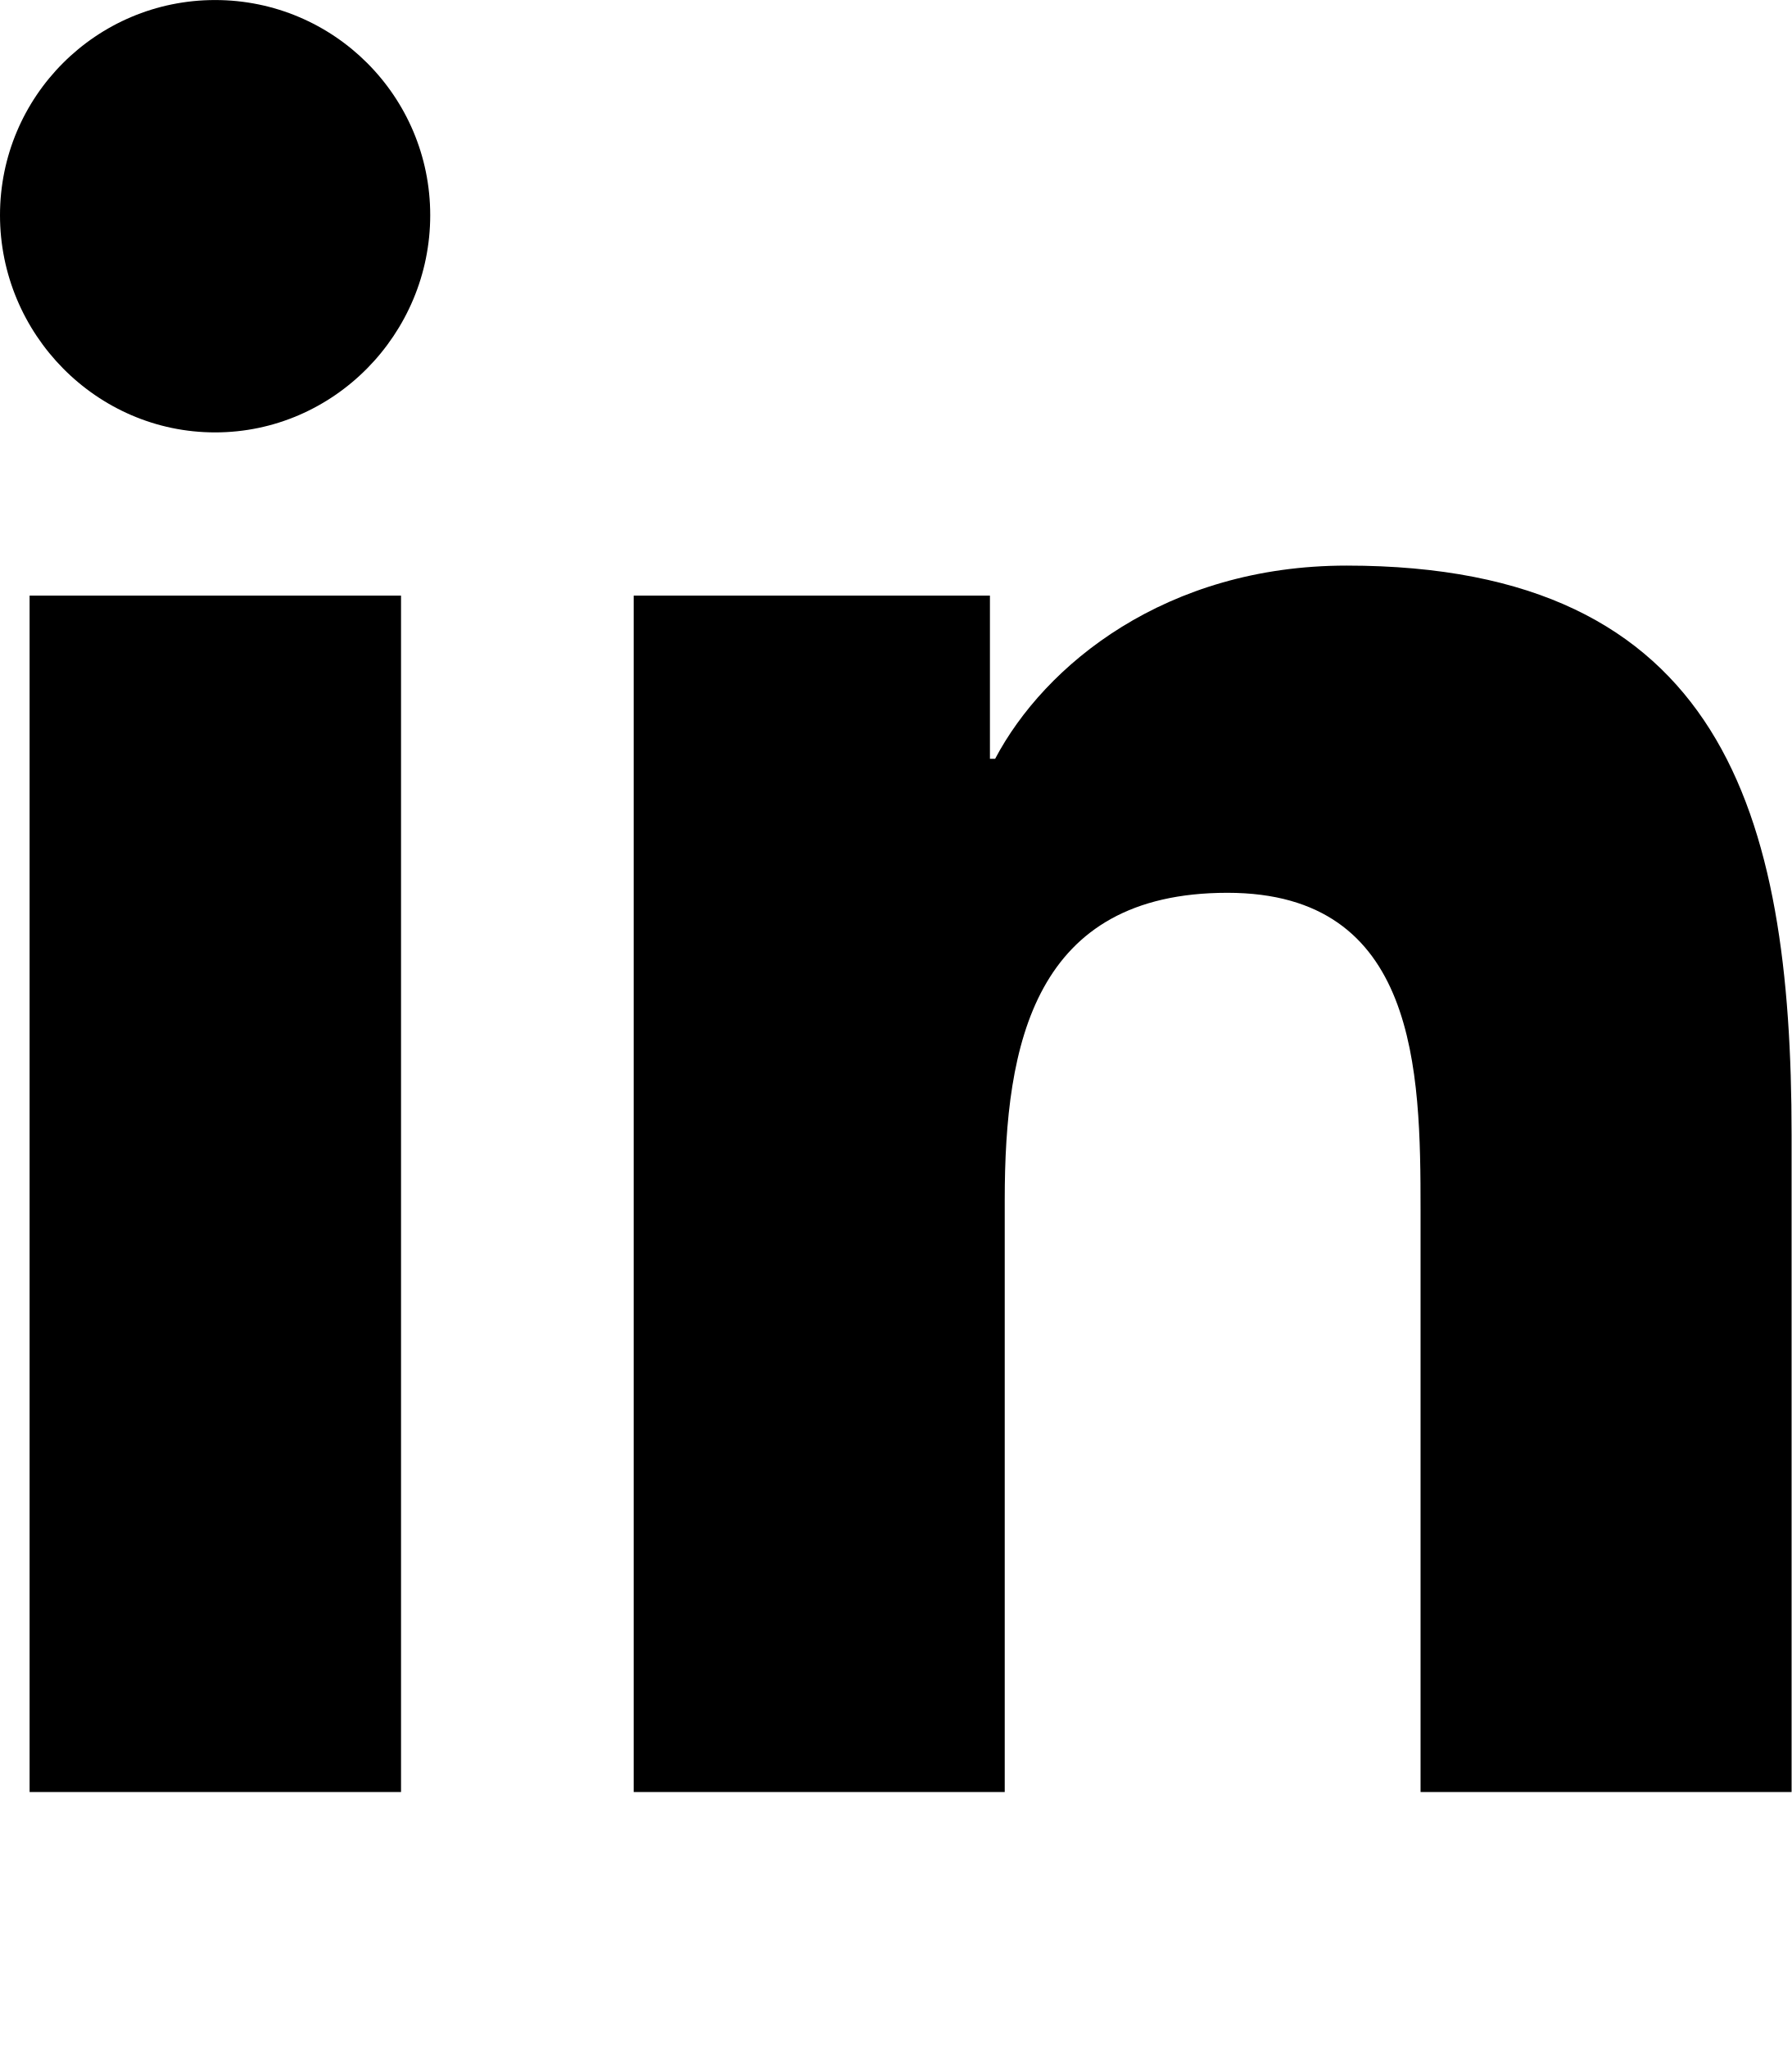
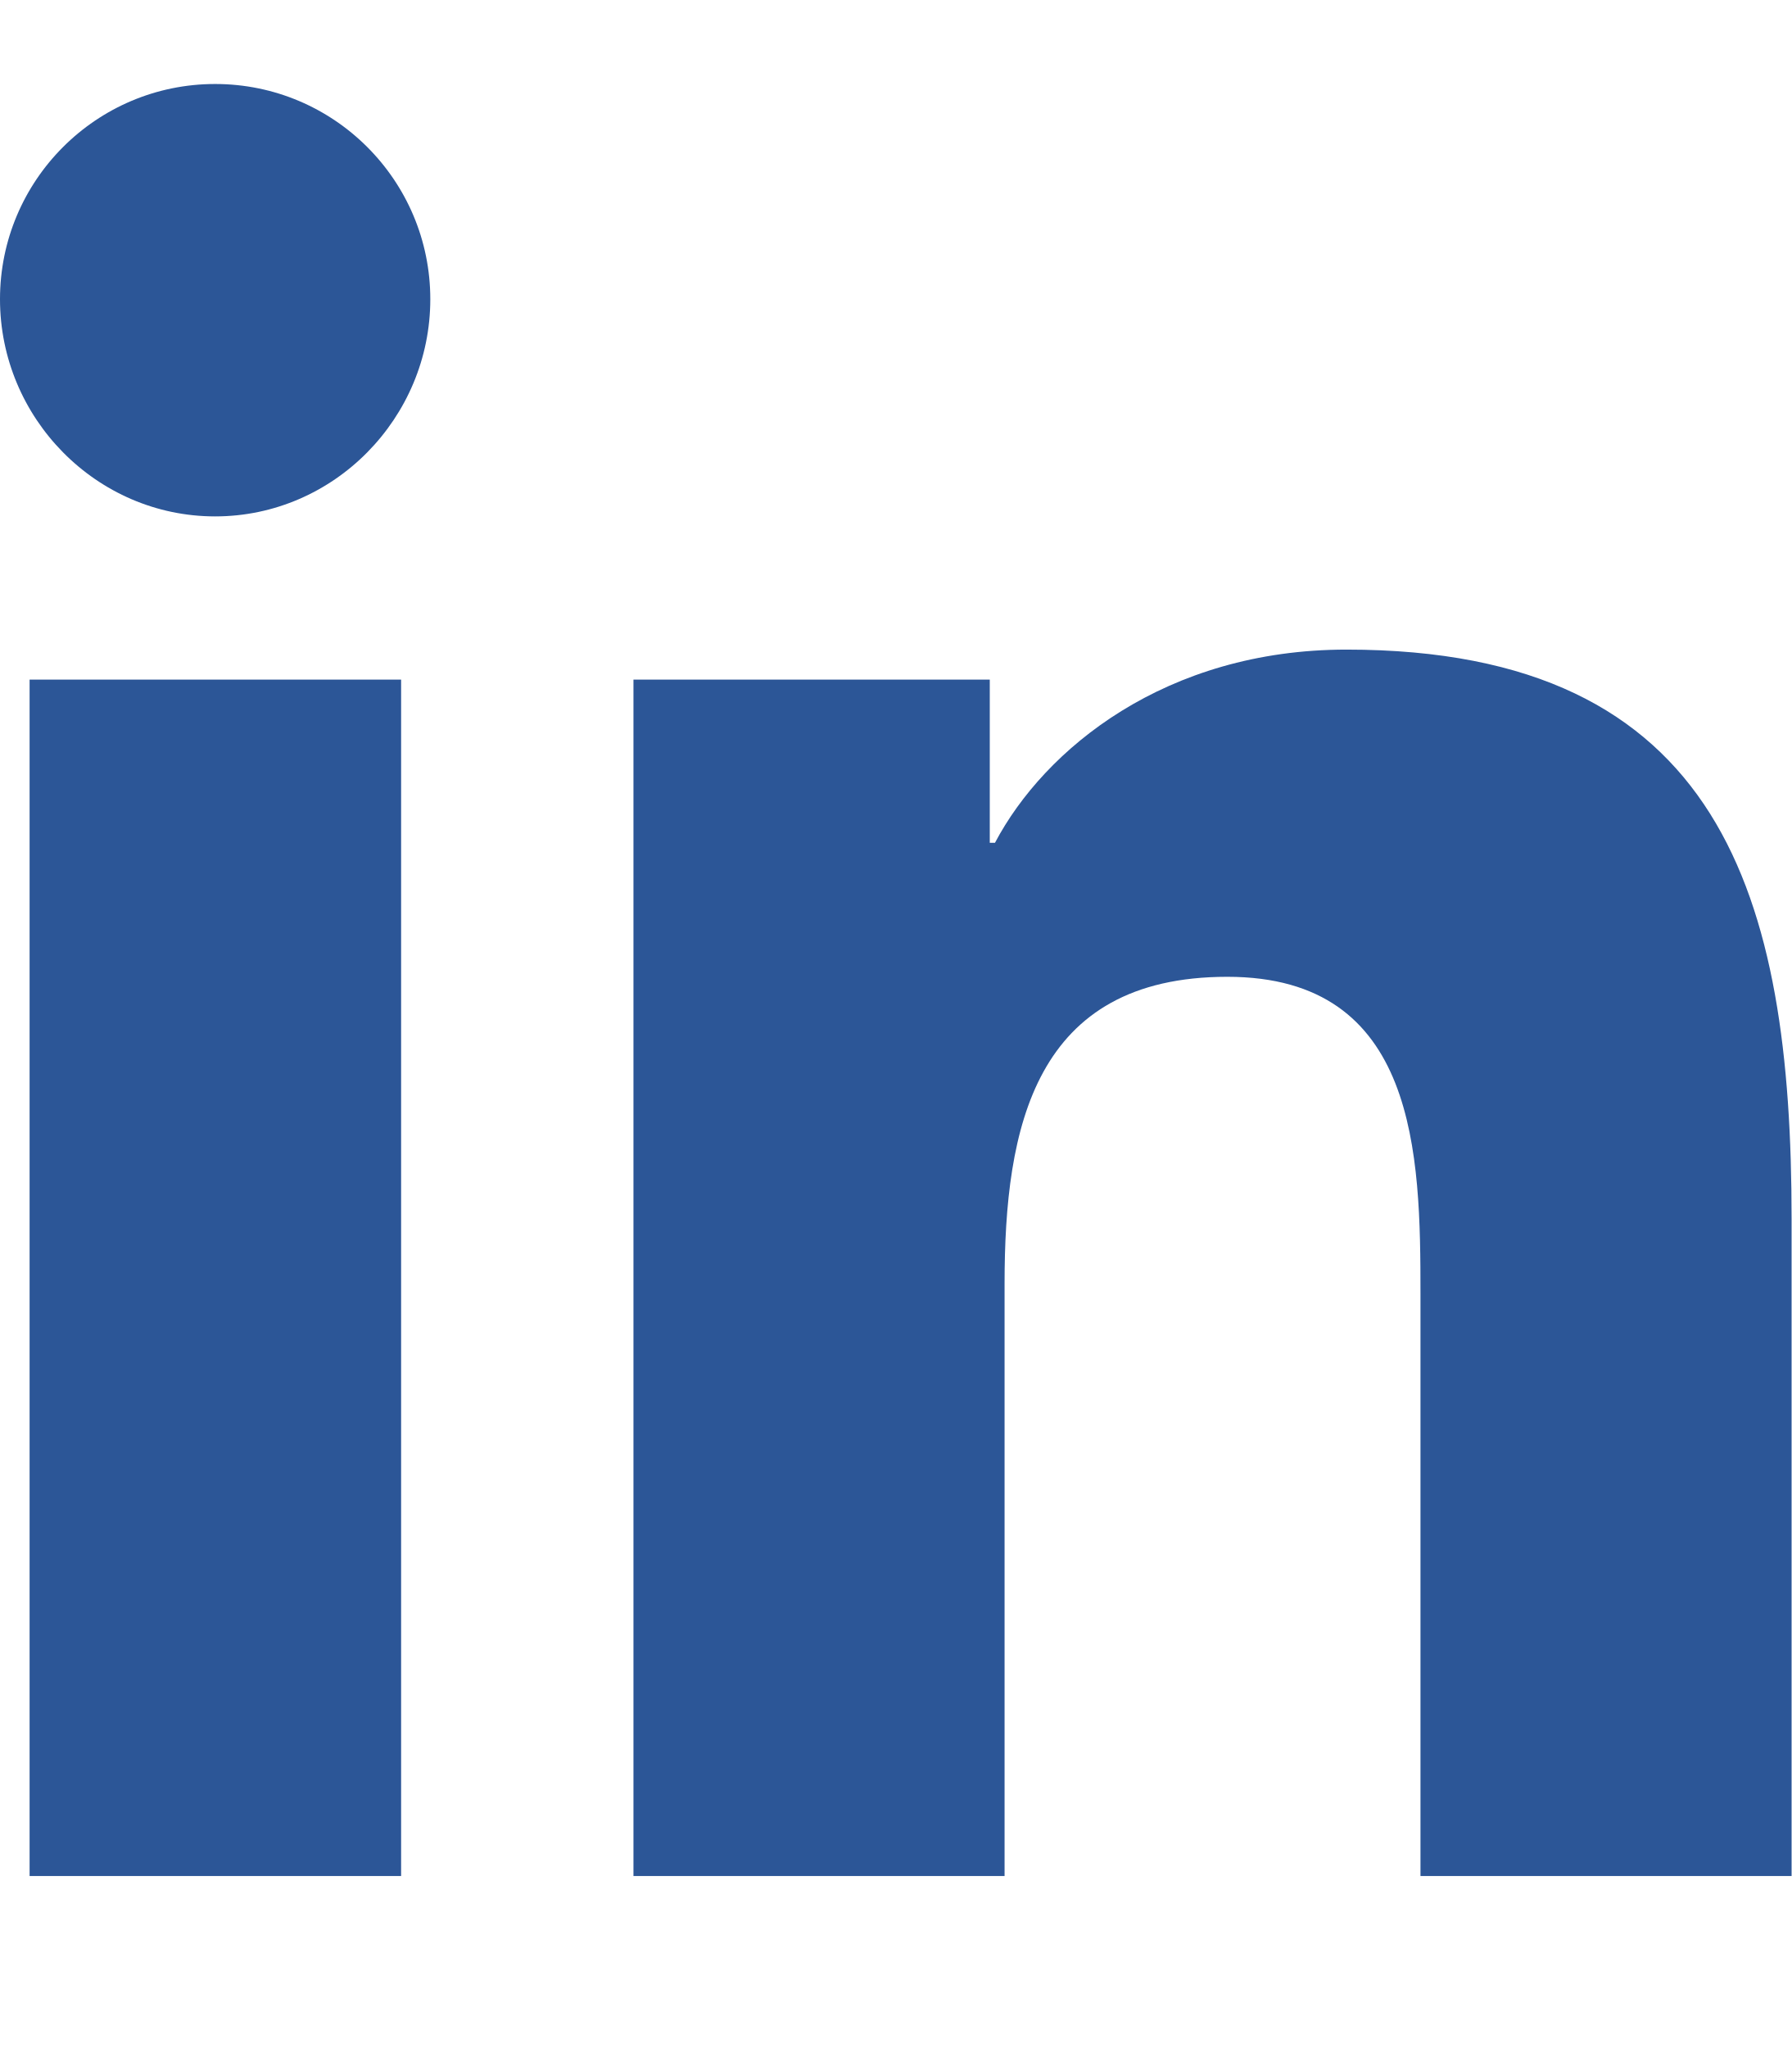
- <svg xmlns="http://www.w3.org/2000/svg" aria-hidden="true" focusable="false" data-prefix="fab" data-icon="linkedin-in" class="svg-inline--fa fa-linkedin-in fa-w-14" role="img" viewBox="0 0 448 512">
-   <path fill="currentColor" d="M100.28 448H7.4V148.9h92.88zM53.79 108.1C24.09 108.1 0 83.5 0 53.8a53.79 53.79 0 0 1 107.58 0c0 29.7-24.1 54.3-53.79 54.3zM447.9 448h-92.68V302.4c0-34.7-.7-79.2-48.29-79.2-48.29 0-55.69 37.7-55.69 76.7V448h-92.78V148.9h89.08v40.8h1.3c12.4-23.5 42.69-48.3 87.88-48.3 94 0 111.28 61.9 111.28 142.3V448z" />
+ <svg xmlns="http://www.w3.org/2000/svg" version="1.1" id="Capa_1" focusable="false" x="0px" y="0px" viewBox="0 0 448 512" style="enable-background:new 0 0 448 512;" xml:space="preserve">
+   <style type="text/css">
+ 	.st0{fill:#2C5697;}
+ </style>
+   <path class="st0" d="M100.3,469H7.4V169.9h92.9V469z M53.8,129.1C24.1,129.1,0,104.5,0,74.8C0,45.1,24.1,21,53.8,21  c29.7,0,53.8,24.1,53.8,53.8C107.6,104.5,83.5,129.1,53.8,129.1z M447.9,469h-92.7V323.4c0-34.7-0.7-79.2-48.3-79.2  c-48.3,0-55.7,37.7-55.7,76.7V469h-92.8V169.9h89.1v40.8h1.3c12.4-23.5,42.7-48.3,87.9-48.3c94,0,111.3,61.9,111.3,142.3V469H447.9z  " />
</svg>
